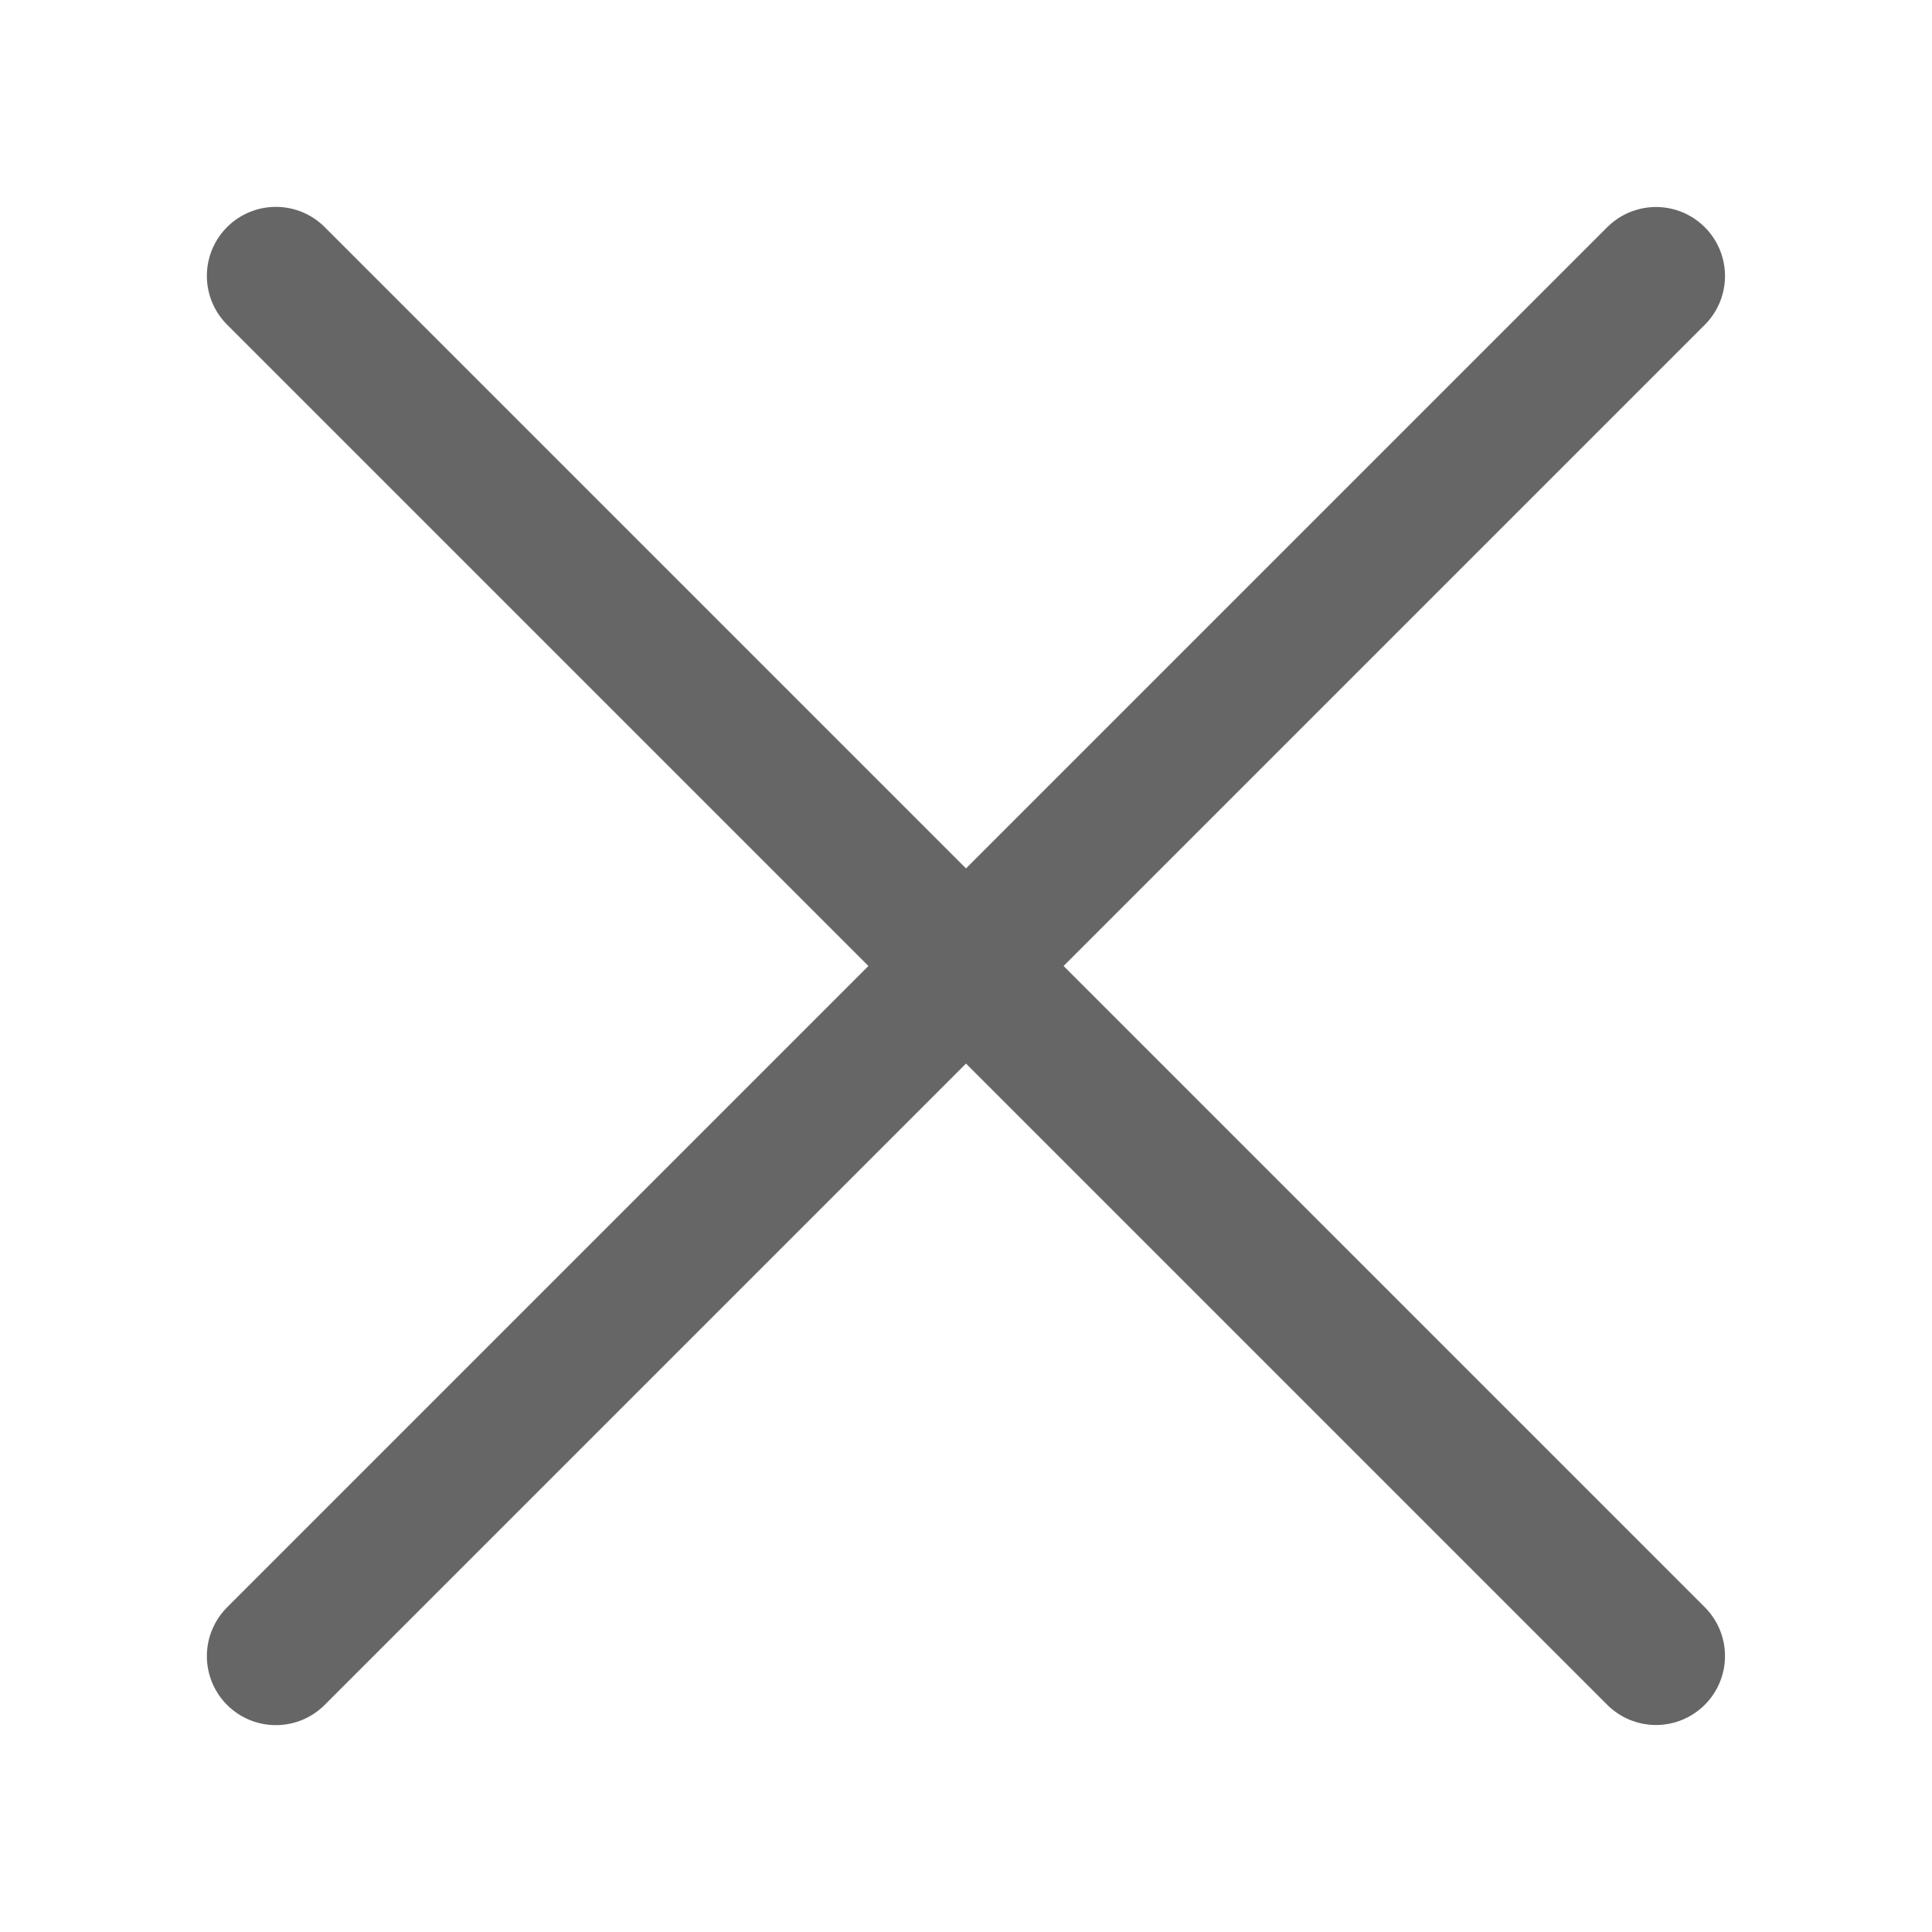
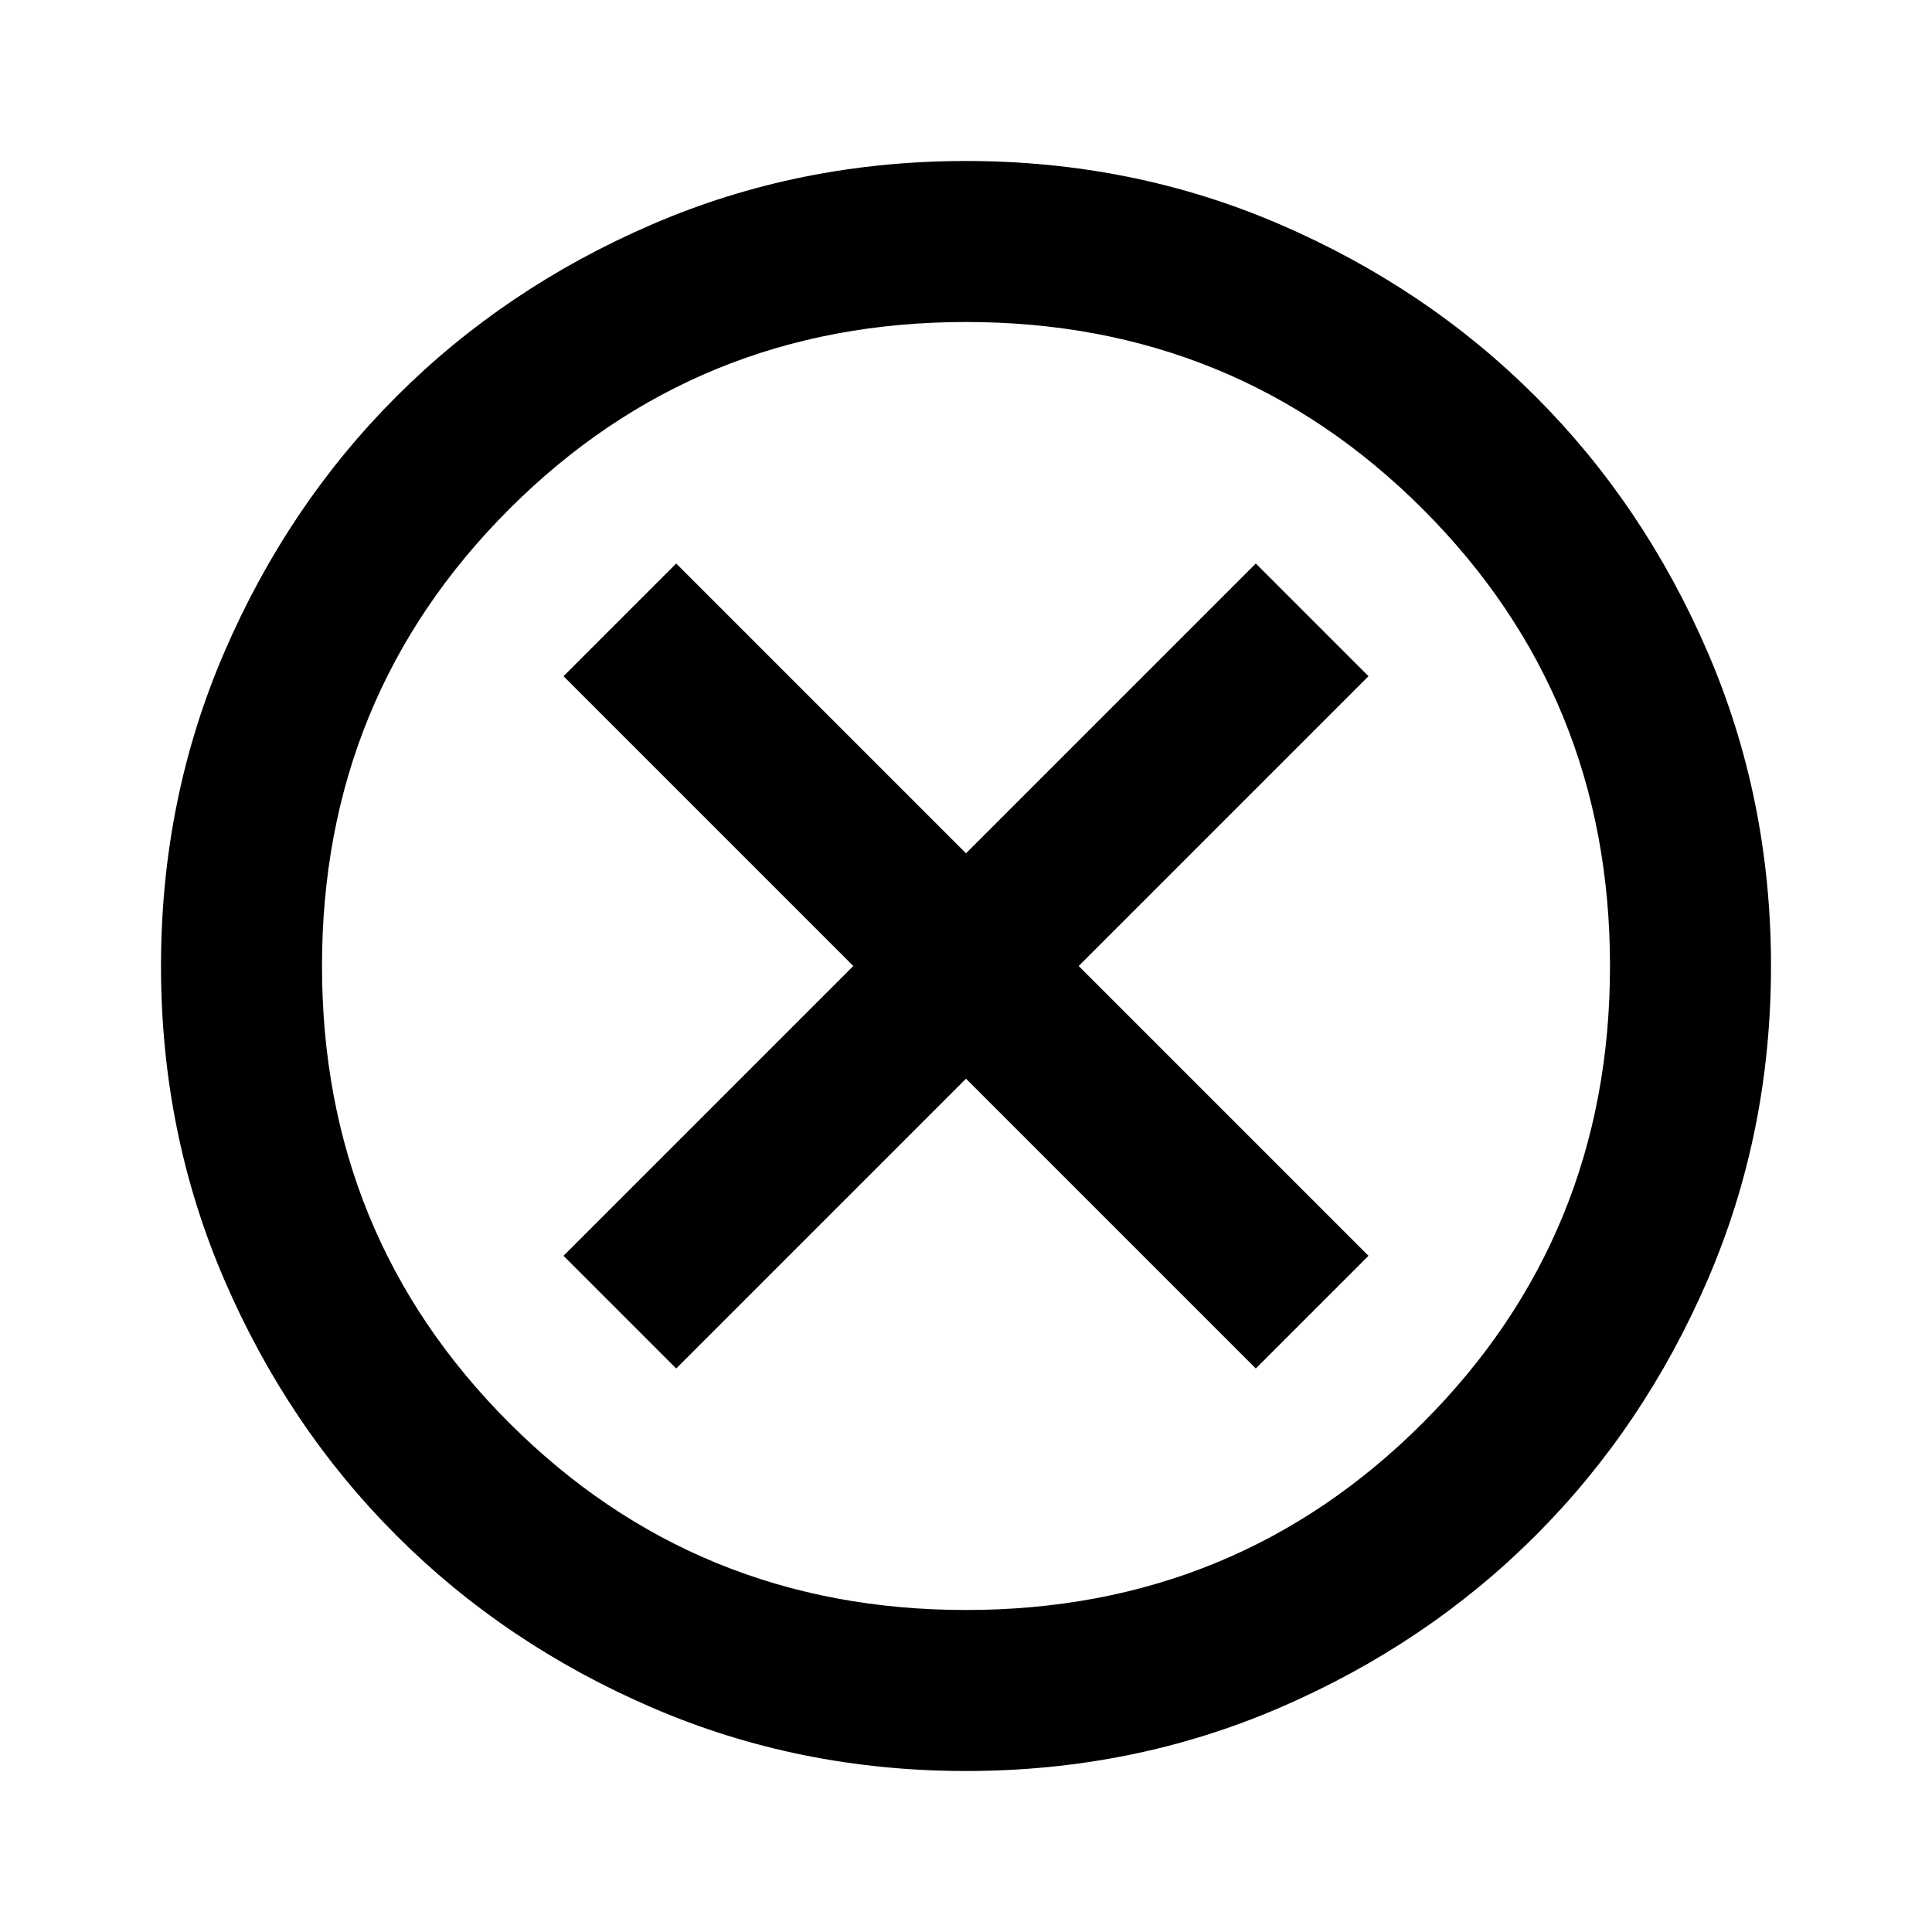
- <svg xmlns="http://www.w3.org/2000/svg" width="14" height="14" viewBox="0 0 14 14" fill="none">
-   <path d="M12 2L1.999 12.001" stroke="#666666" stroke-linecap="round" />
-   <path d="M12 12L1.999 1.999" stroke="#666666" stroke-linecap="round" />
+ <svg xmlns="http://www.w3.org/2000/svg" height="24px" viewBox="0 -960 960 960" width="24px" fill="#000000">
+   <path d="m336-280 144-144 144 144 56-56-144-144 144-144-56-56-144 144-144-144-56 56 144 144-144 144 56 56ZM480-80q-83 0-156-31.5T197-197q-54-54-85.5-127T80-480q0-83 31.5-156T197-763q54-54 127-85.5T480-880q83 0 156 31.5T763-763q54 54 85.5 127T880-480q0 83-31.5 156T763-197q-54 54-127 85.5T480-80Zm0-80q134 0 227-93t93-227q0-134-93-227t-227-93q-134 0-227 93t-93 227q0 134 93 227t227 93Zm0-320Z" />
</svg>
